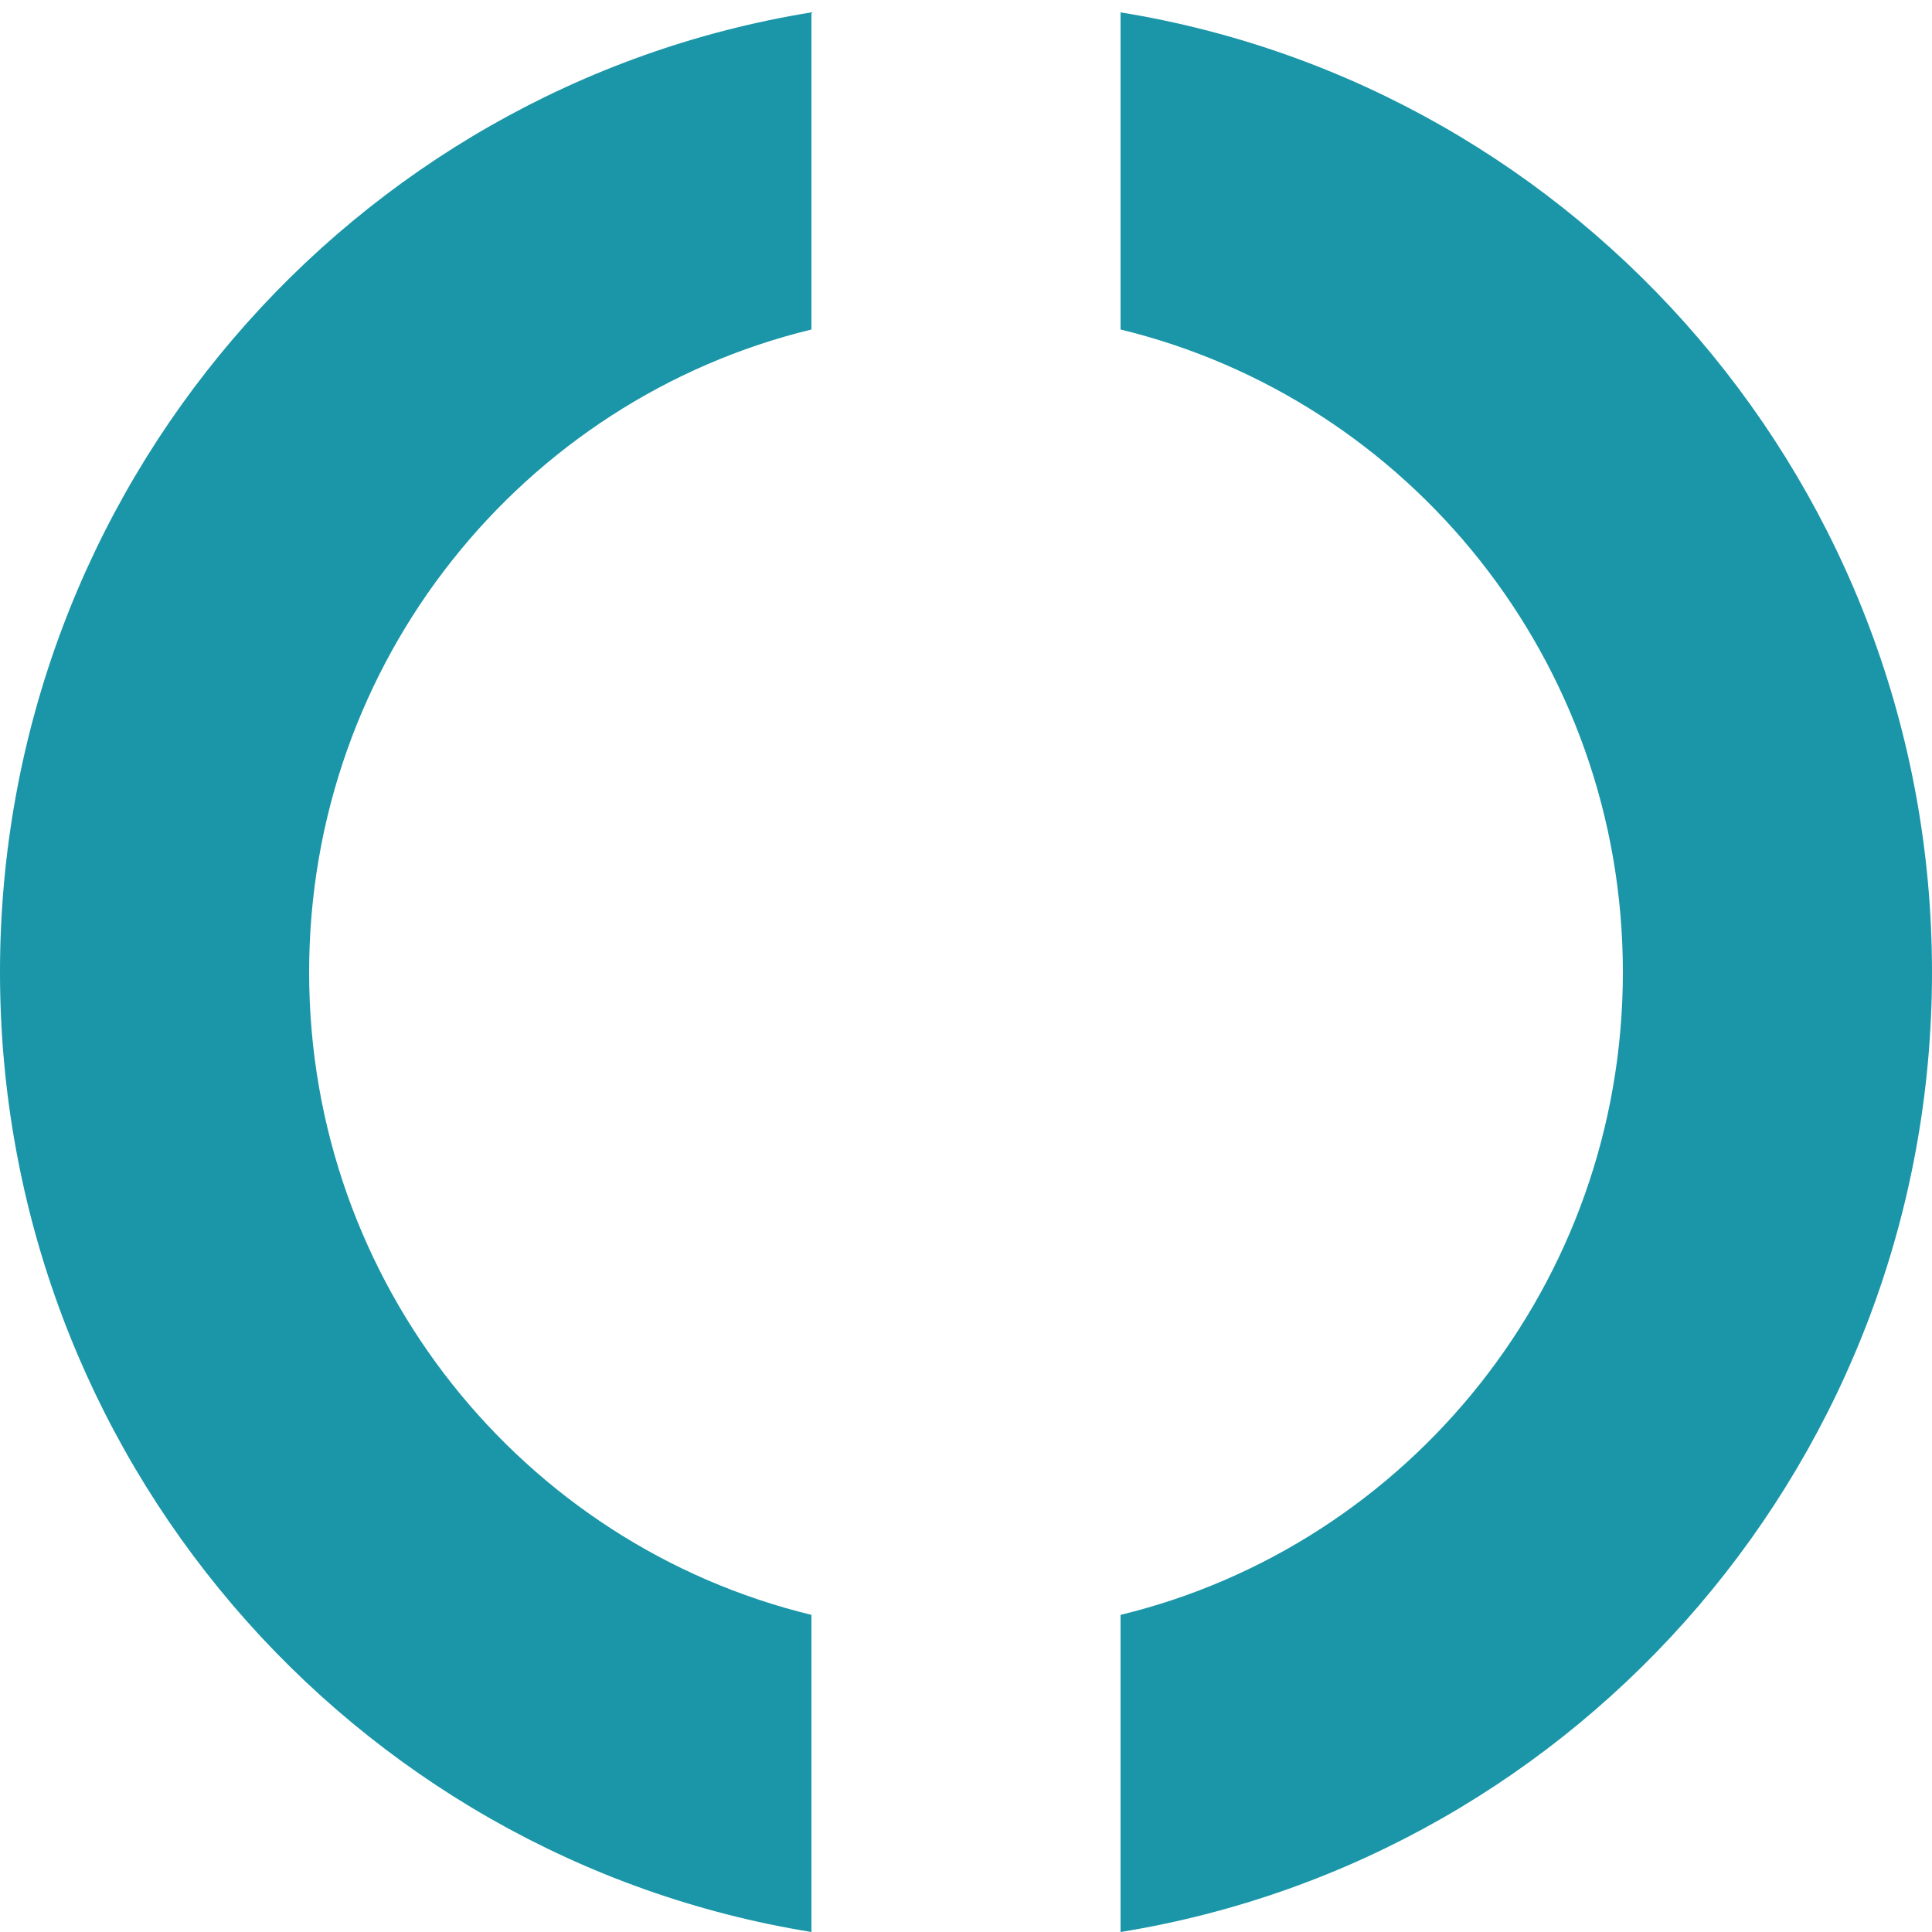
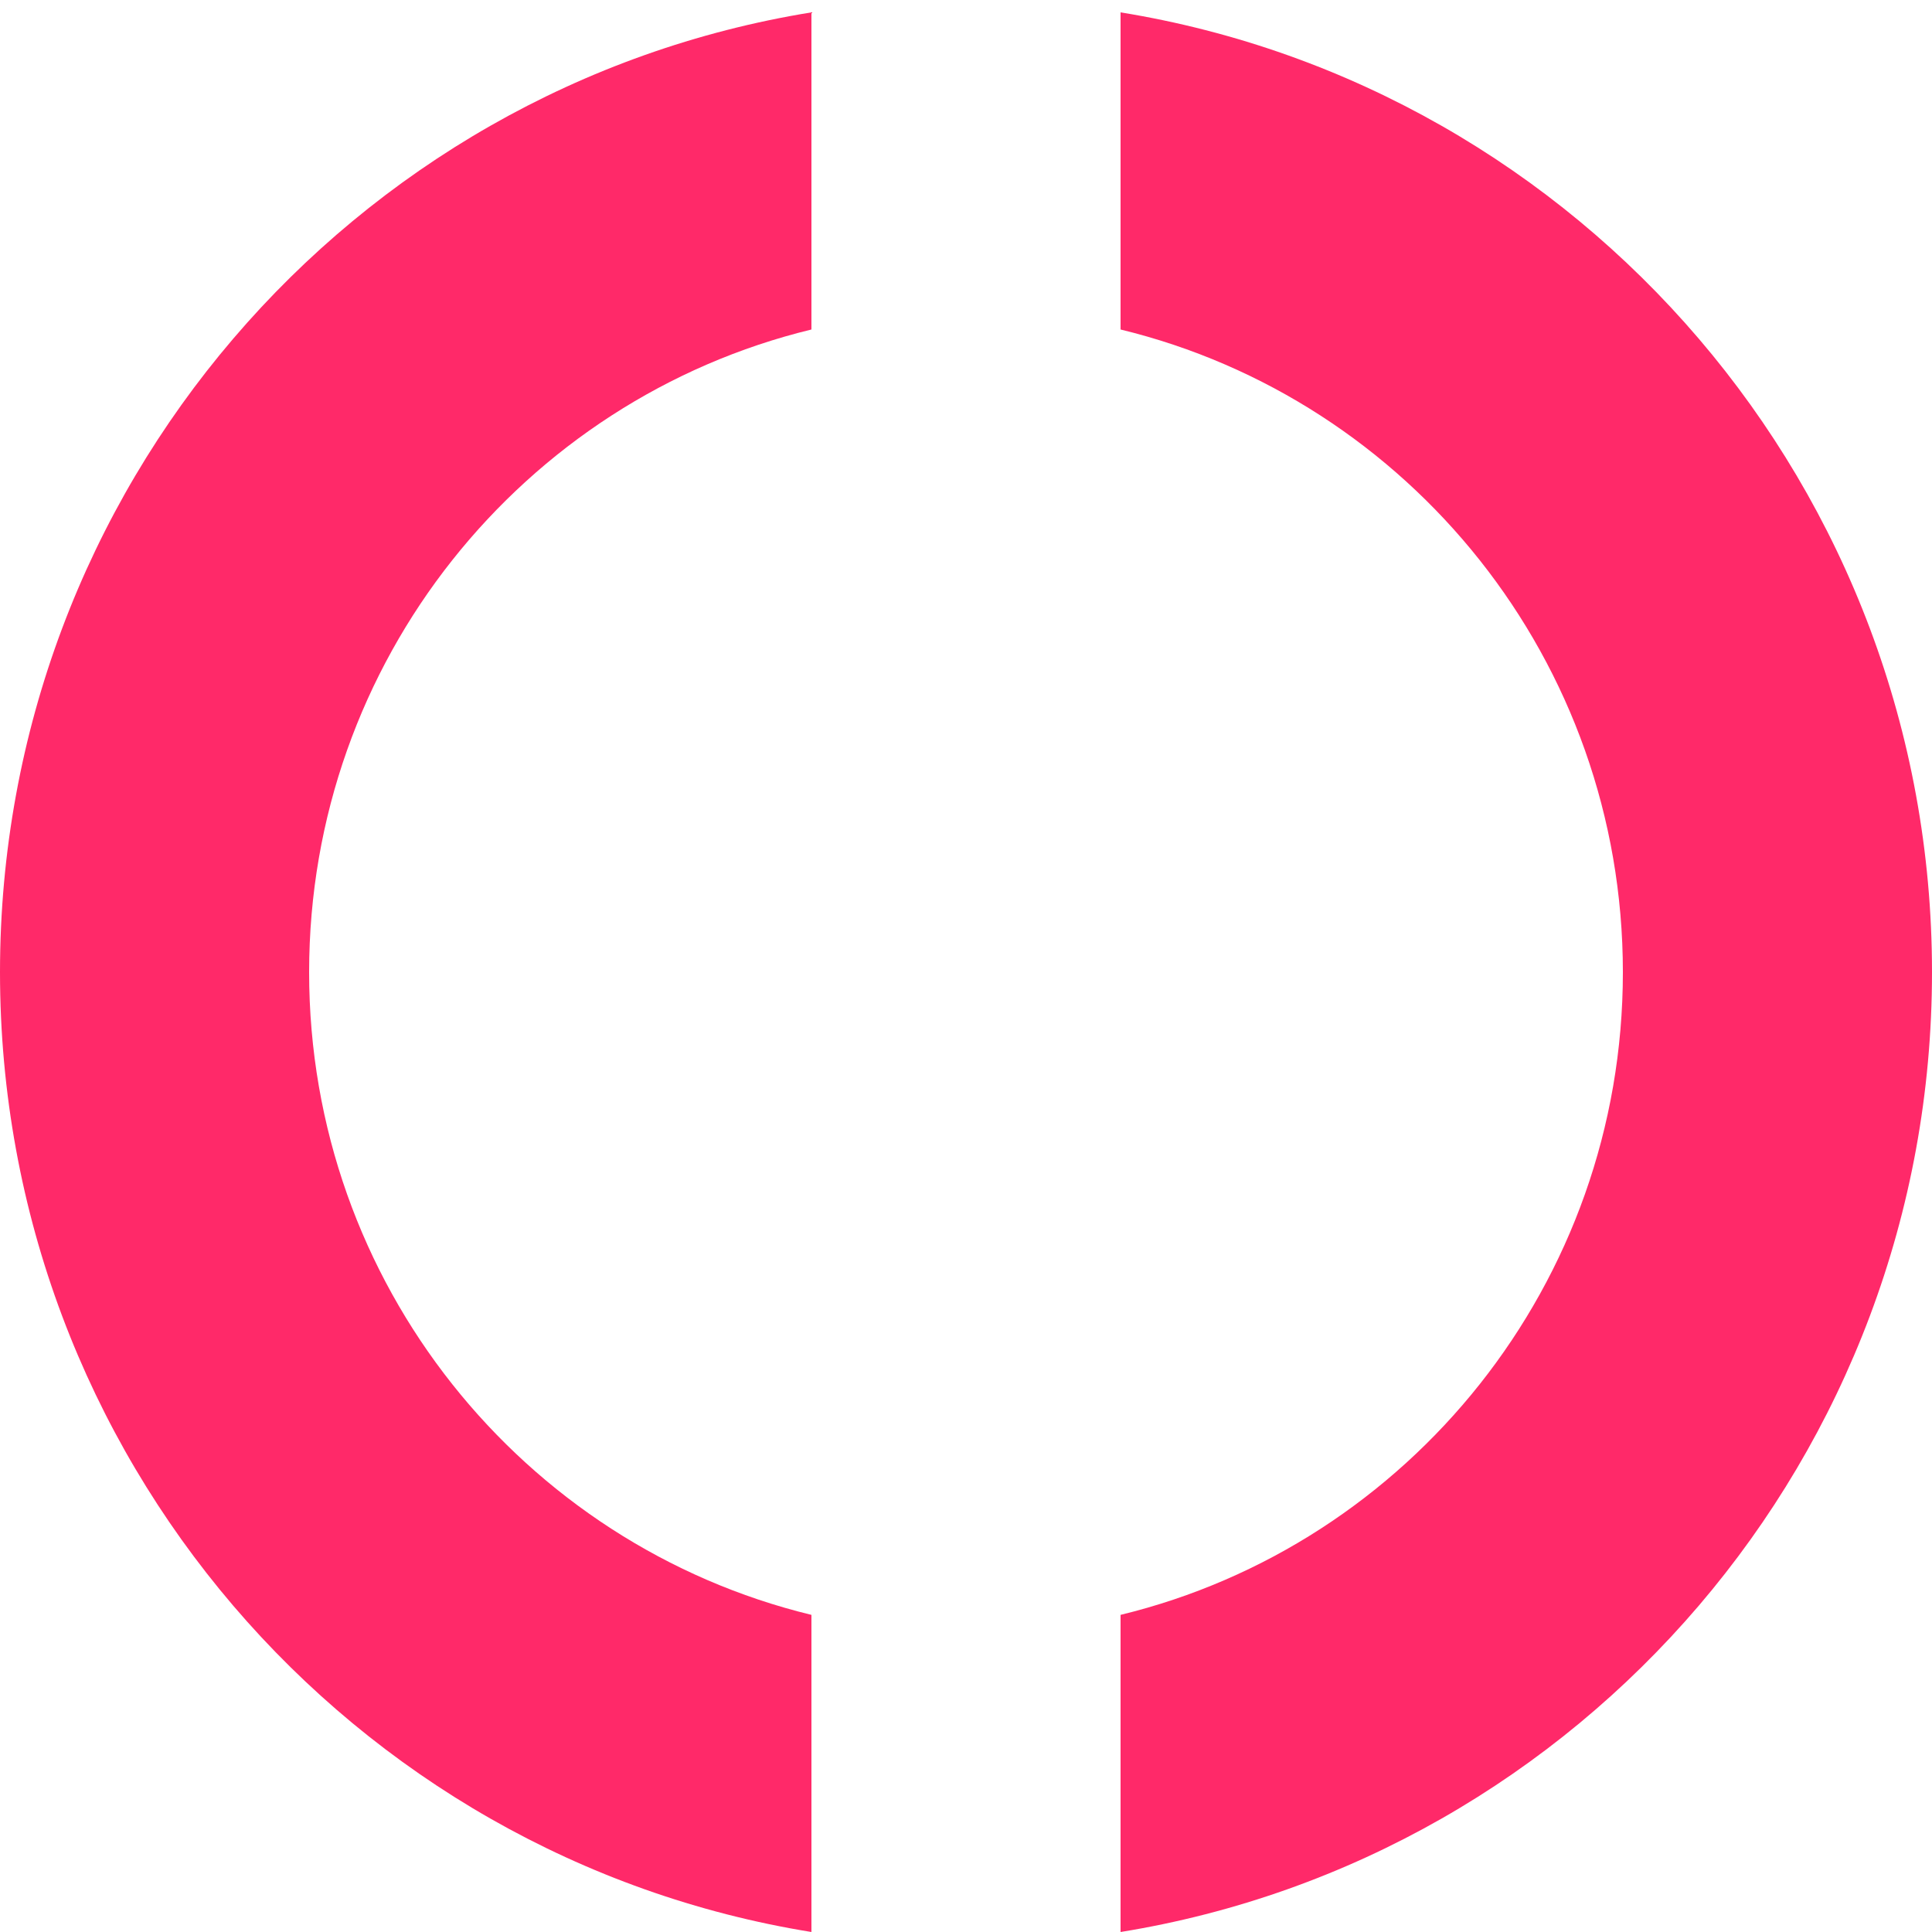
<svg xmlns="http://www.w3.org/2000/svg" width="24px" height="24px" viewBox="0 0 200 200" fill="none">
  <path fill-rule="evenodd" clip-rule="evenodd" d="M32 100.641C32 68.391 54.165 41.352 84 34.11V1.281C36.377 8.989 0 50.539 0 100.641C0 150.742 36.377 192.293 84 200V167.171C54.165 159.93 32 132.89 32 100.641ZM200 100.641C200 150.742 163.623 192.293 116 200V167.171C145.835 159.93 168 132.89 168 100.641C168 68.391 145.835 41.352 116 34.11V1.281C163.623 8.989 200 50.539 200 100.641Z" fill="url(#paint0_linear_231_555)" />
  <defs>
    <linearGradient id="paint0_linear_231_555" x1="157.5" y1="33.076" x2="44.742" y2="148.561" gradientUnits="userSpaceOnUse">
-       <stop offset="0.051" stop-color="#1a96a8" />
-       <stop offset="1" stop-color="#1a96a8" />
+       <stop offset="0.051" stop-color="#ff2969" />
+       <stop offset="1" stop-color="#ff2969" />
    </linearGradient>
  </defs>
</svg>
